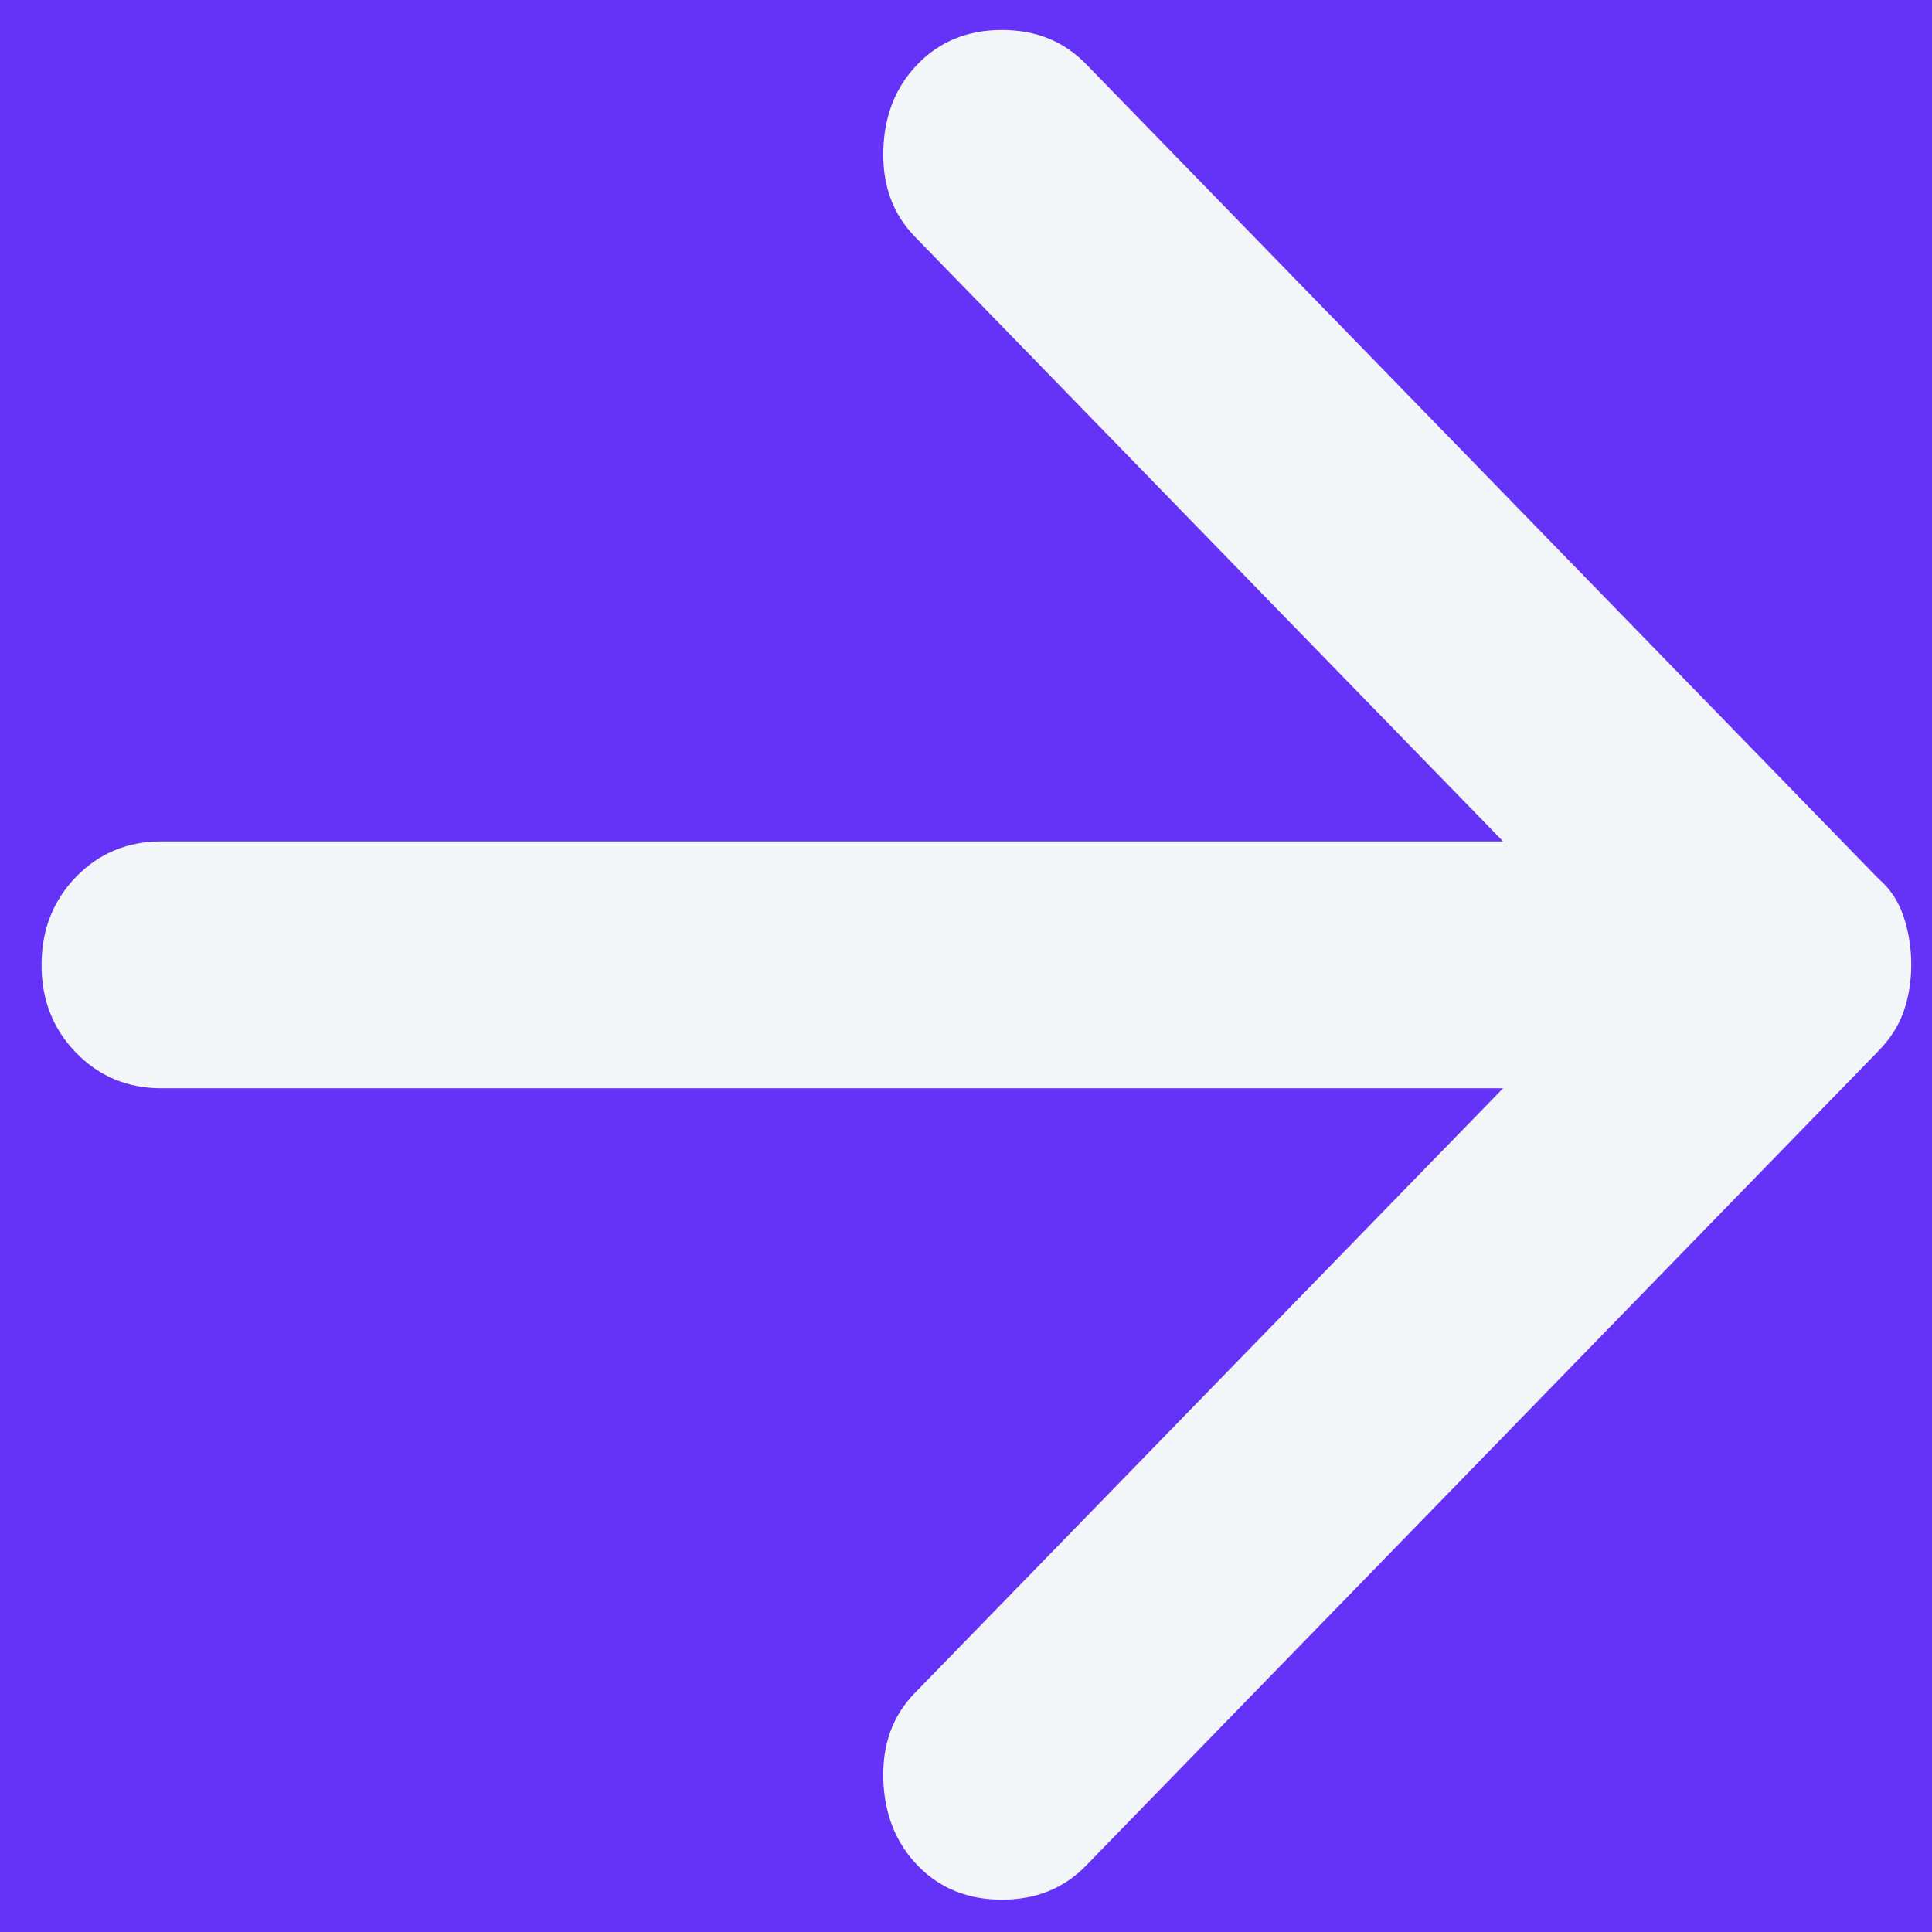
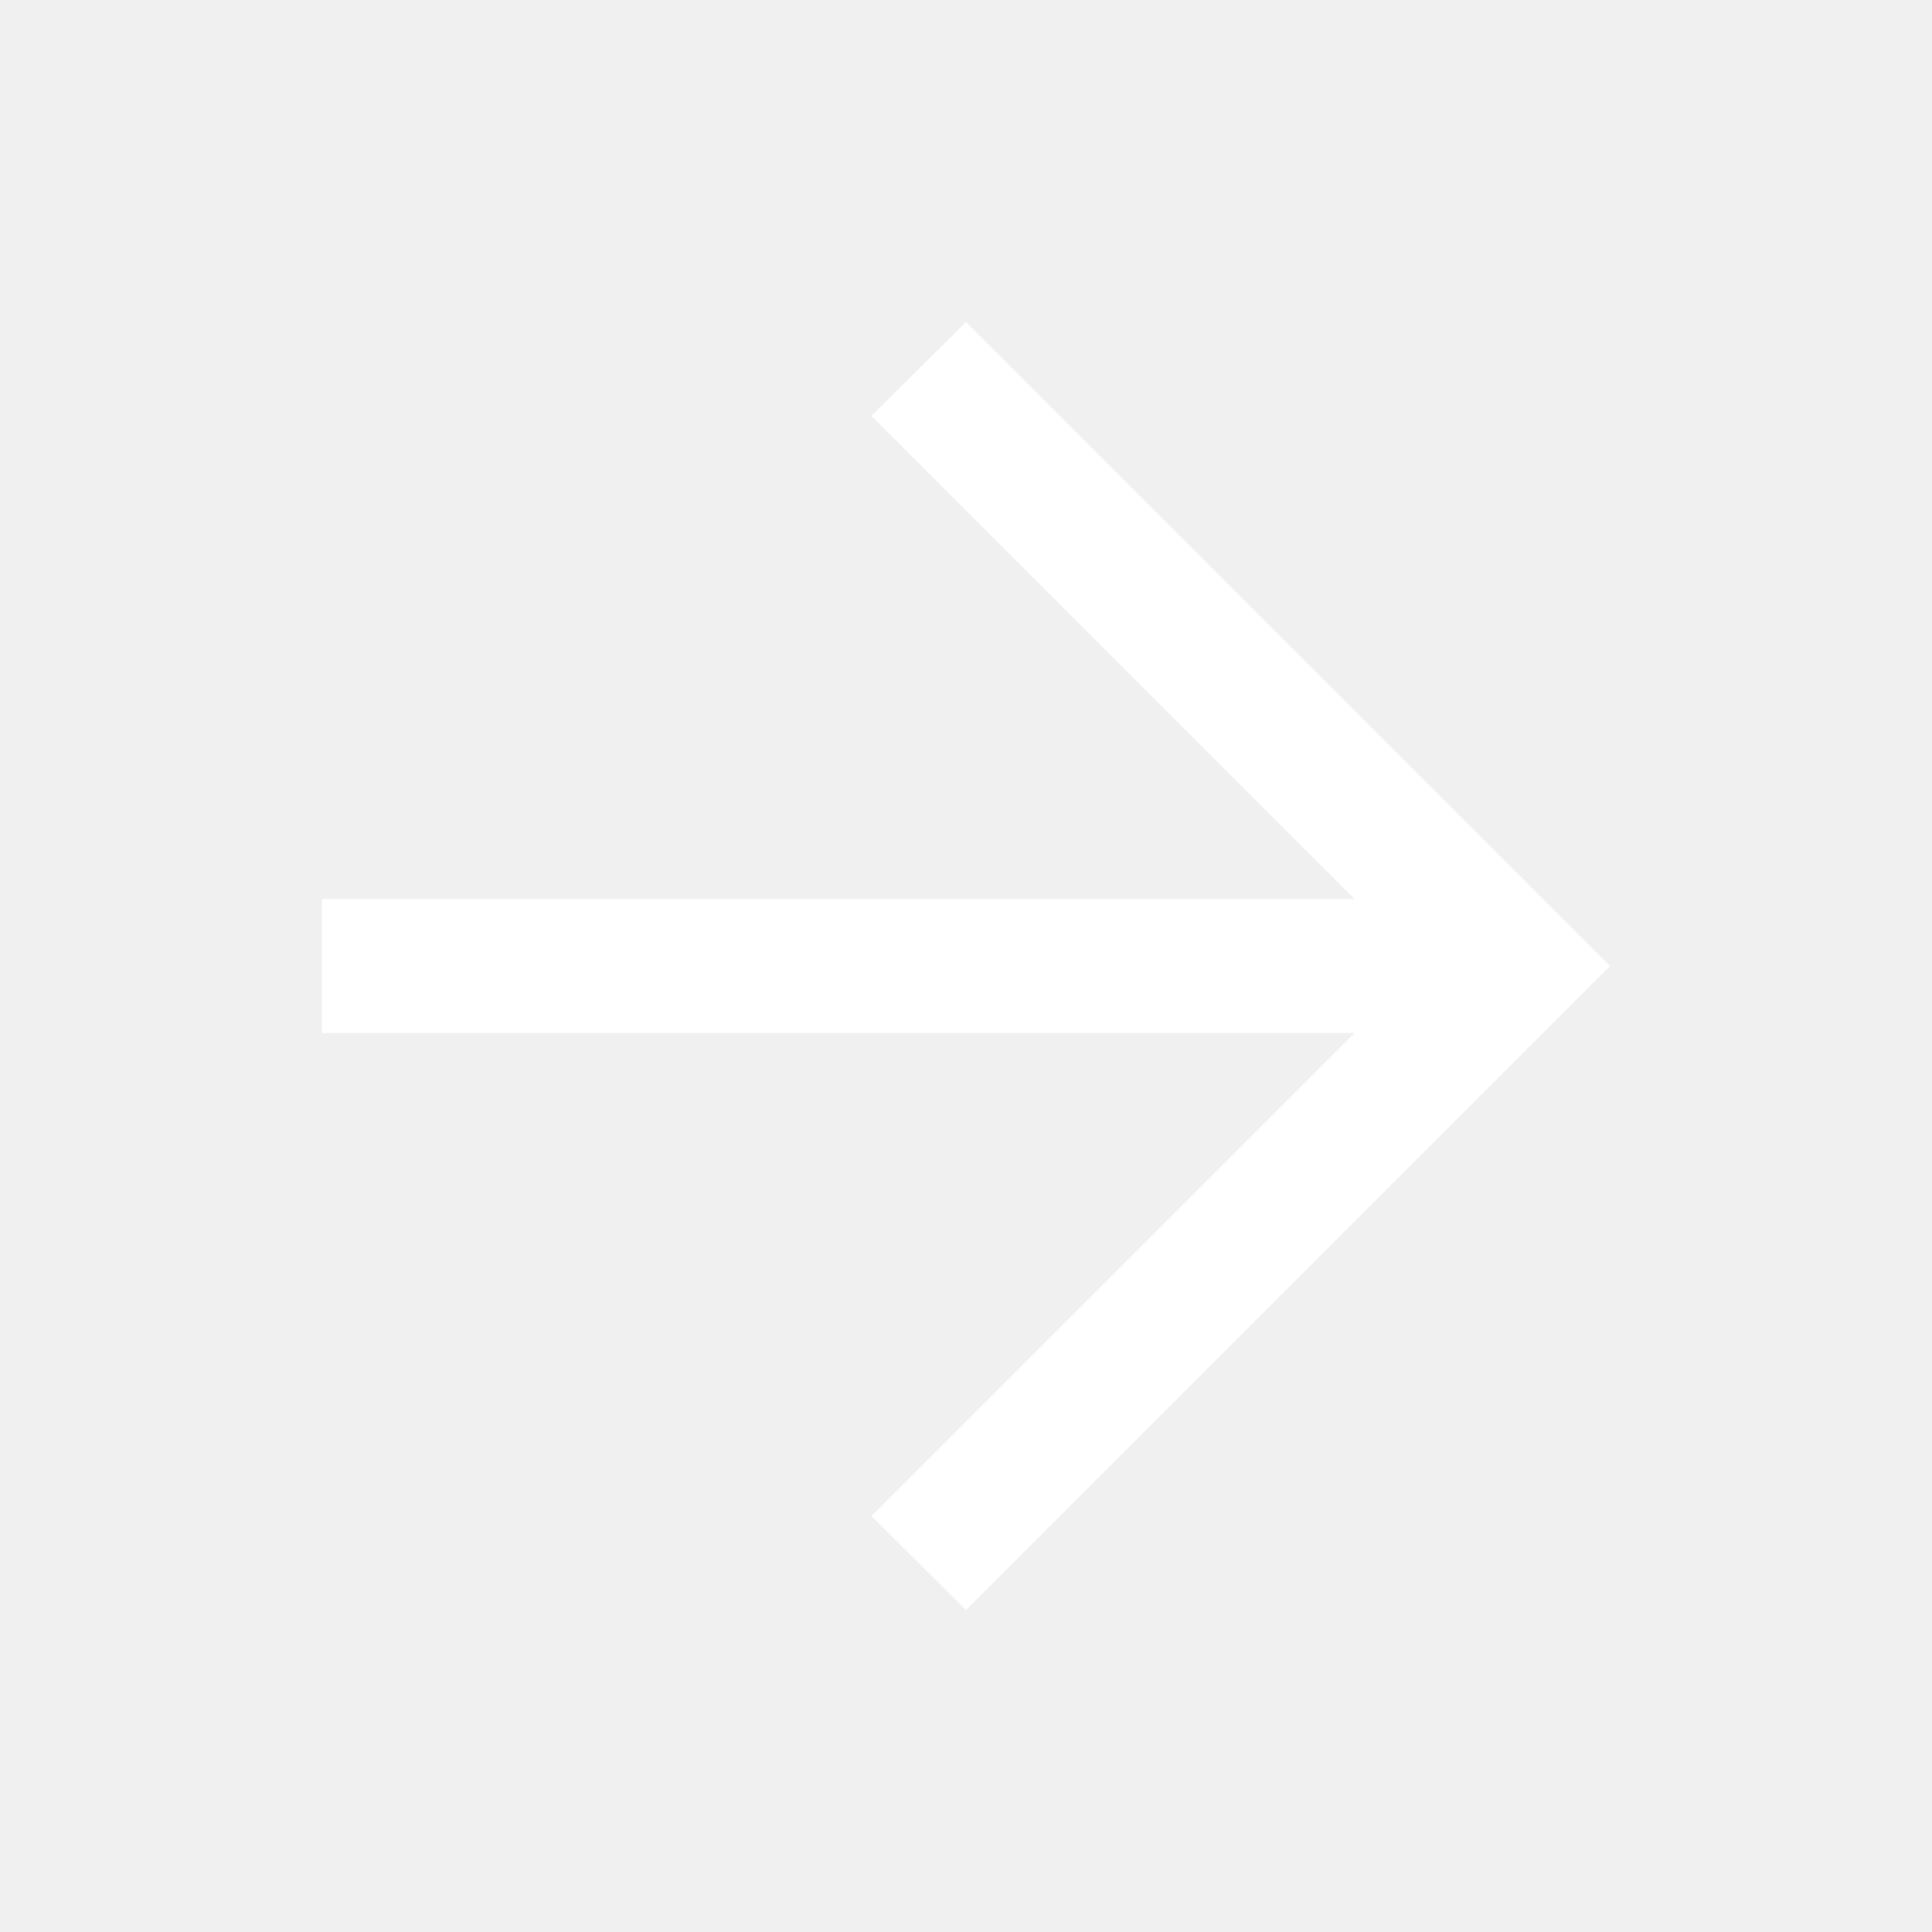
- <svg xmlns="http://www.w3.org/2000/svg" width="31" height="31" viewBox="0 0 31 31" fill="none">
-   <rect width="31" height="31" fill="#F5F5F5" />
-   <g id="movie list active">
-     <rect width="1440" height="926" transform="translate(-780 -339)" fill="#181818" />
-     <path id="Rectangle 815" d="M-525 -56C-525 -67.046 -516.046 -76 -505 -76H385C396.046 -76 405 -67.046 405 -56V910H-525V-56Z" fill="#232323" />
-     <circle id="Ellipse 1" cx="16" cy="15" r="31" fill="#6532F8" />
-     <path id="Vector" d="M14.728 29.937C14.375 29.574 14.19 29.112 14.173 28.551C14.156 27.989 14.325 27.527 14.68 27.164L24.118 17.462H2.593C2.047 17.462 1.589 17.271 1.22 16.891C0.85 16.511 0.665 16.041 0.667 15.481C0.667 14.92 0.852 14.45 1.221 14.069C1.591 13.689 2.048 13.5 2.593 13.501H24.118L14.68 3.798C14.326 3.435 14.158 2.973 14.173 2.412C14.188 1.851 14.373 1.389 14.728 1.026C15.081 0.663 15.53 0.481 16.076 0.481C16.622 0.481 17.071 0.663 17.424 1.026L30.137 14.095C30.33 14.26 30.466 14.467 30.547 14.715C30.628 14.963 30.668 15.219 30.667 15.481C30.667 15.745 30.627 15.993 30.547 16.224C30.468 16.455 30.331 16.669 30.137 16.867L17.424 29.937C17.071 30.3 16.622 30.481 16.076 30.481C15.53 30.481 15.081 30.3 14.728 29.937Z" fill="#F3F6F9" />
-   </g>
+ <svg xmlns="http://www.w3.org/2000/svg" height="40px" viewBox="0 -960 960 960" width="40px" fill="#FFFFFF">
+   <path d="M673-446.67H160v-66.66h513l-240-240L480-800l320 320-320 320-47-46.67 240-240Z" />
</svg>
